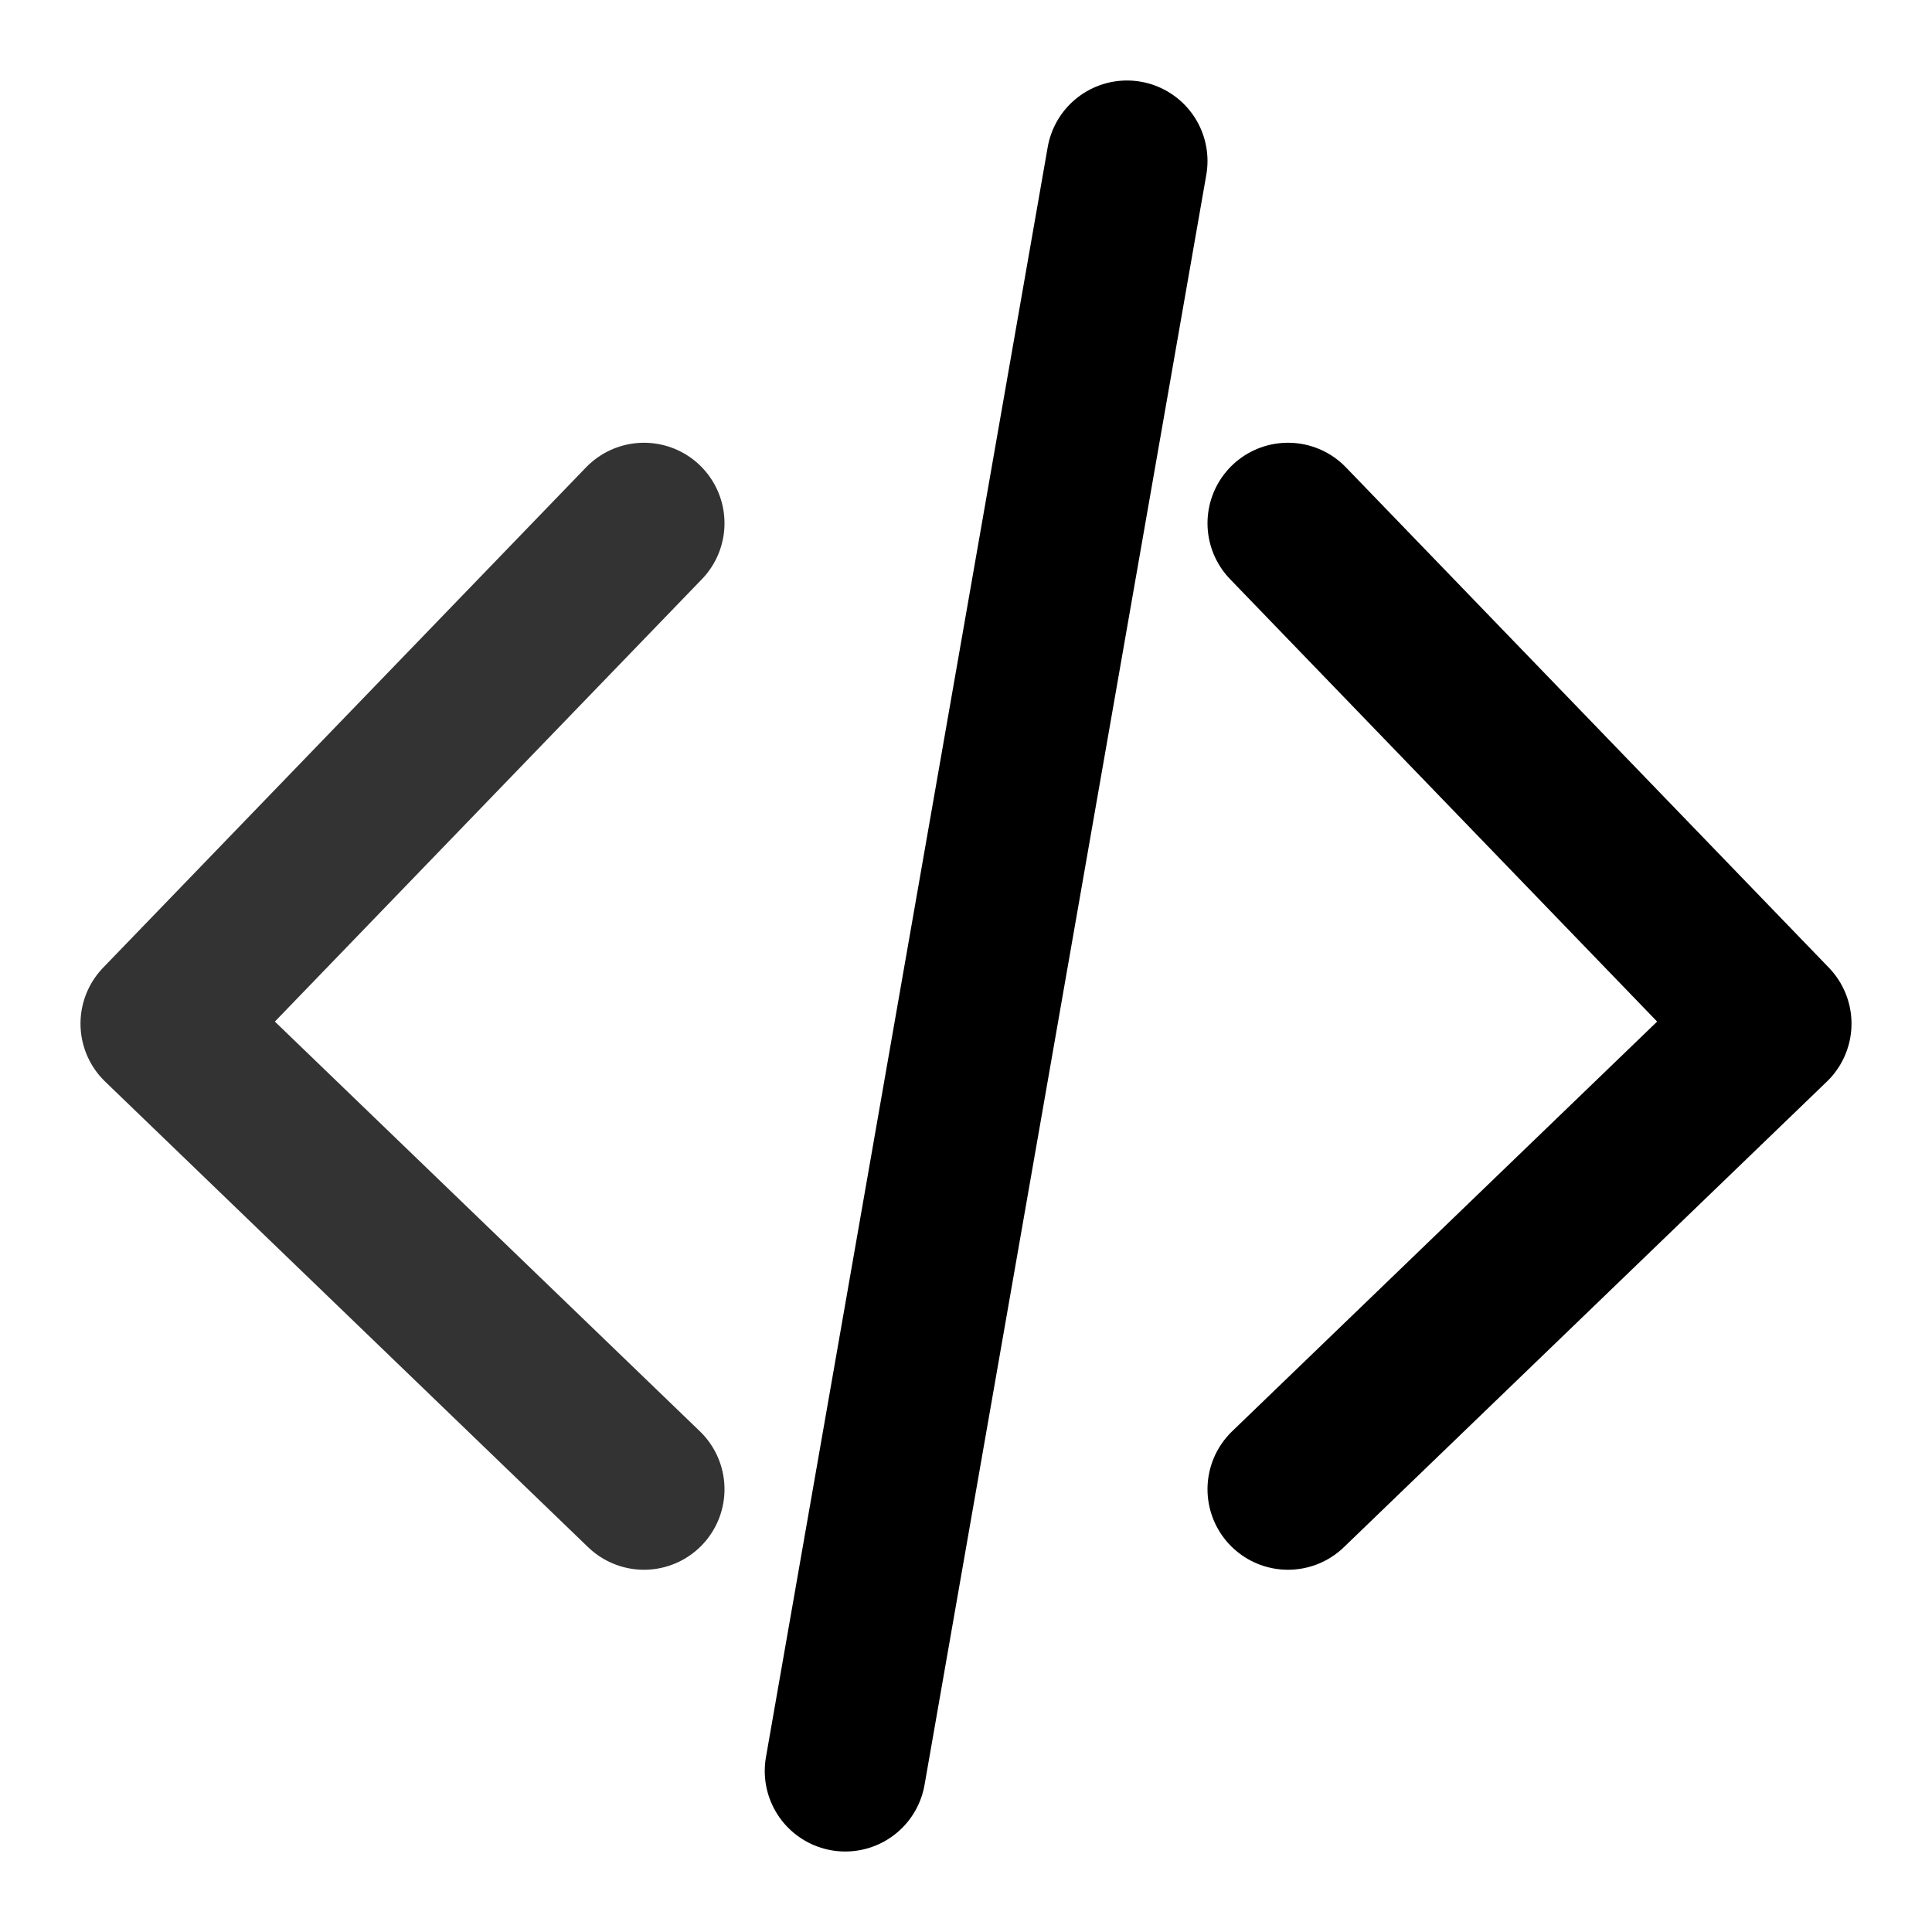
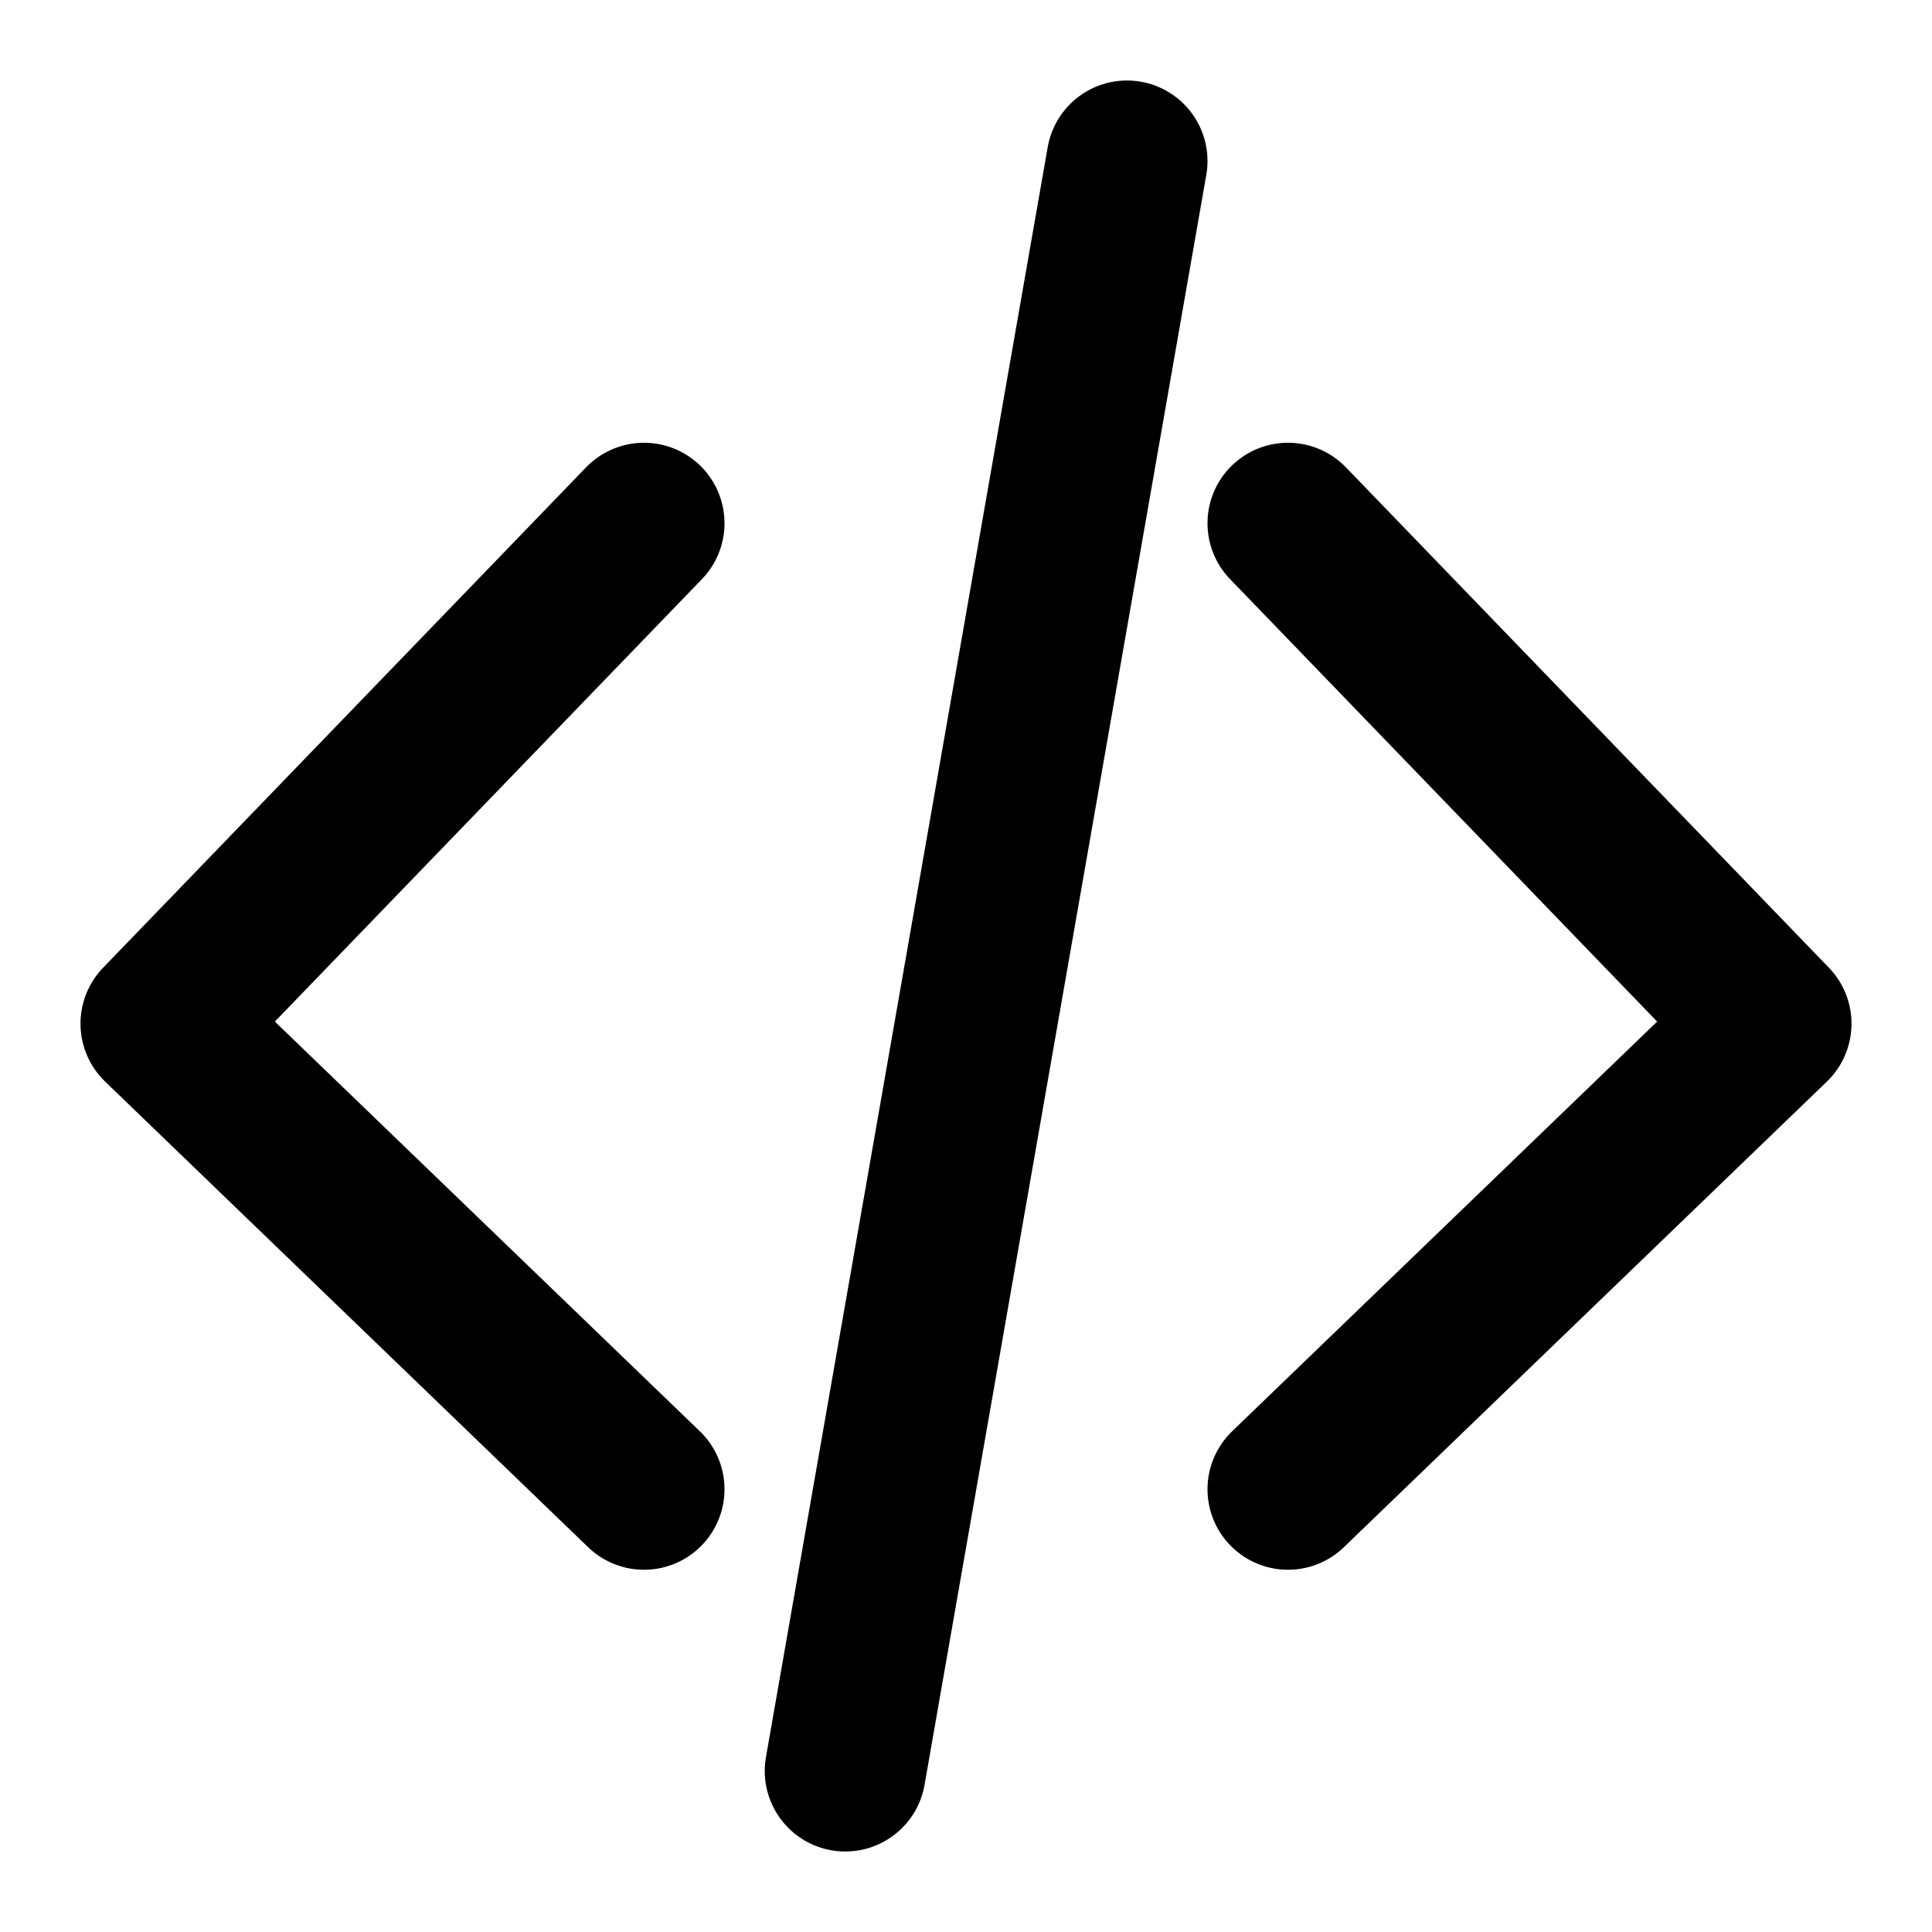
<svg xmlns="http://www.w3.org/2000/svg" width="24" height="24" viewBox="0 0 48 48" fill="none">
-   <path d="M16 13L4 25.432L16 37" stroke="#333" stroke-width="4" stroke-linecap="round" stroke-linejoin="round" />
+   <path d="M16 13L4 25.432L16 37" stroke="currentColor" stroke-width="4" stroke-linecap="round" stroke-linejoin="round" />
  <path d="M32 13L44 25.432L32 37" stroke="currentColor" stroke-width="4" stroke-linecap="round" stroke-linejoin="round" />
  <path d="M28 4L21 44" stroke="currentColor" stroke-width="4" stroke-linecap="round" />
</svg>
